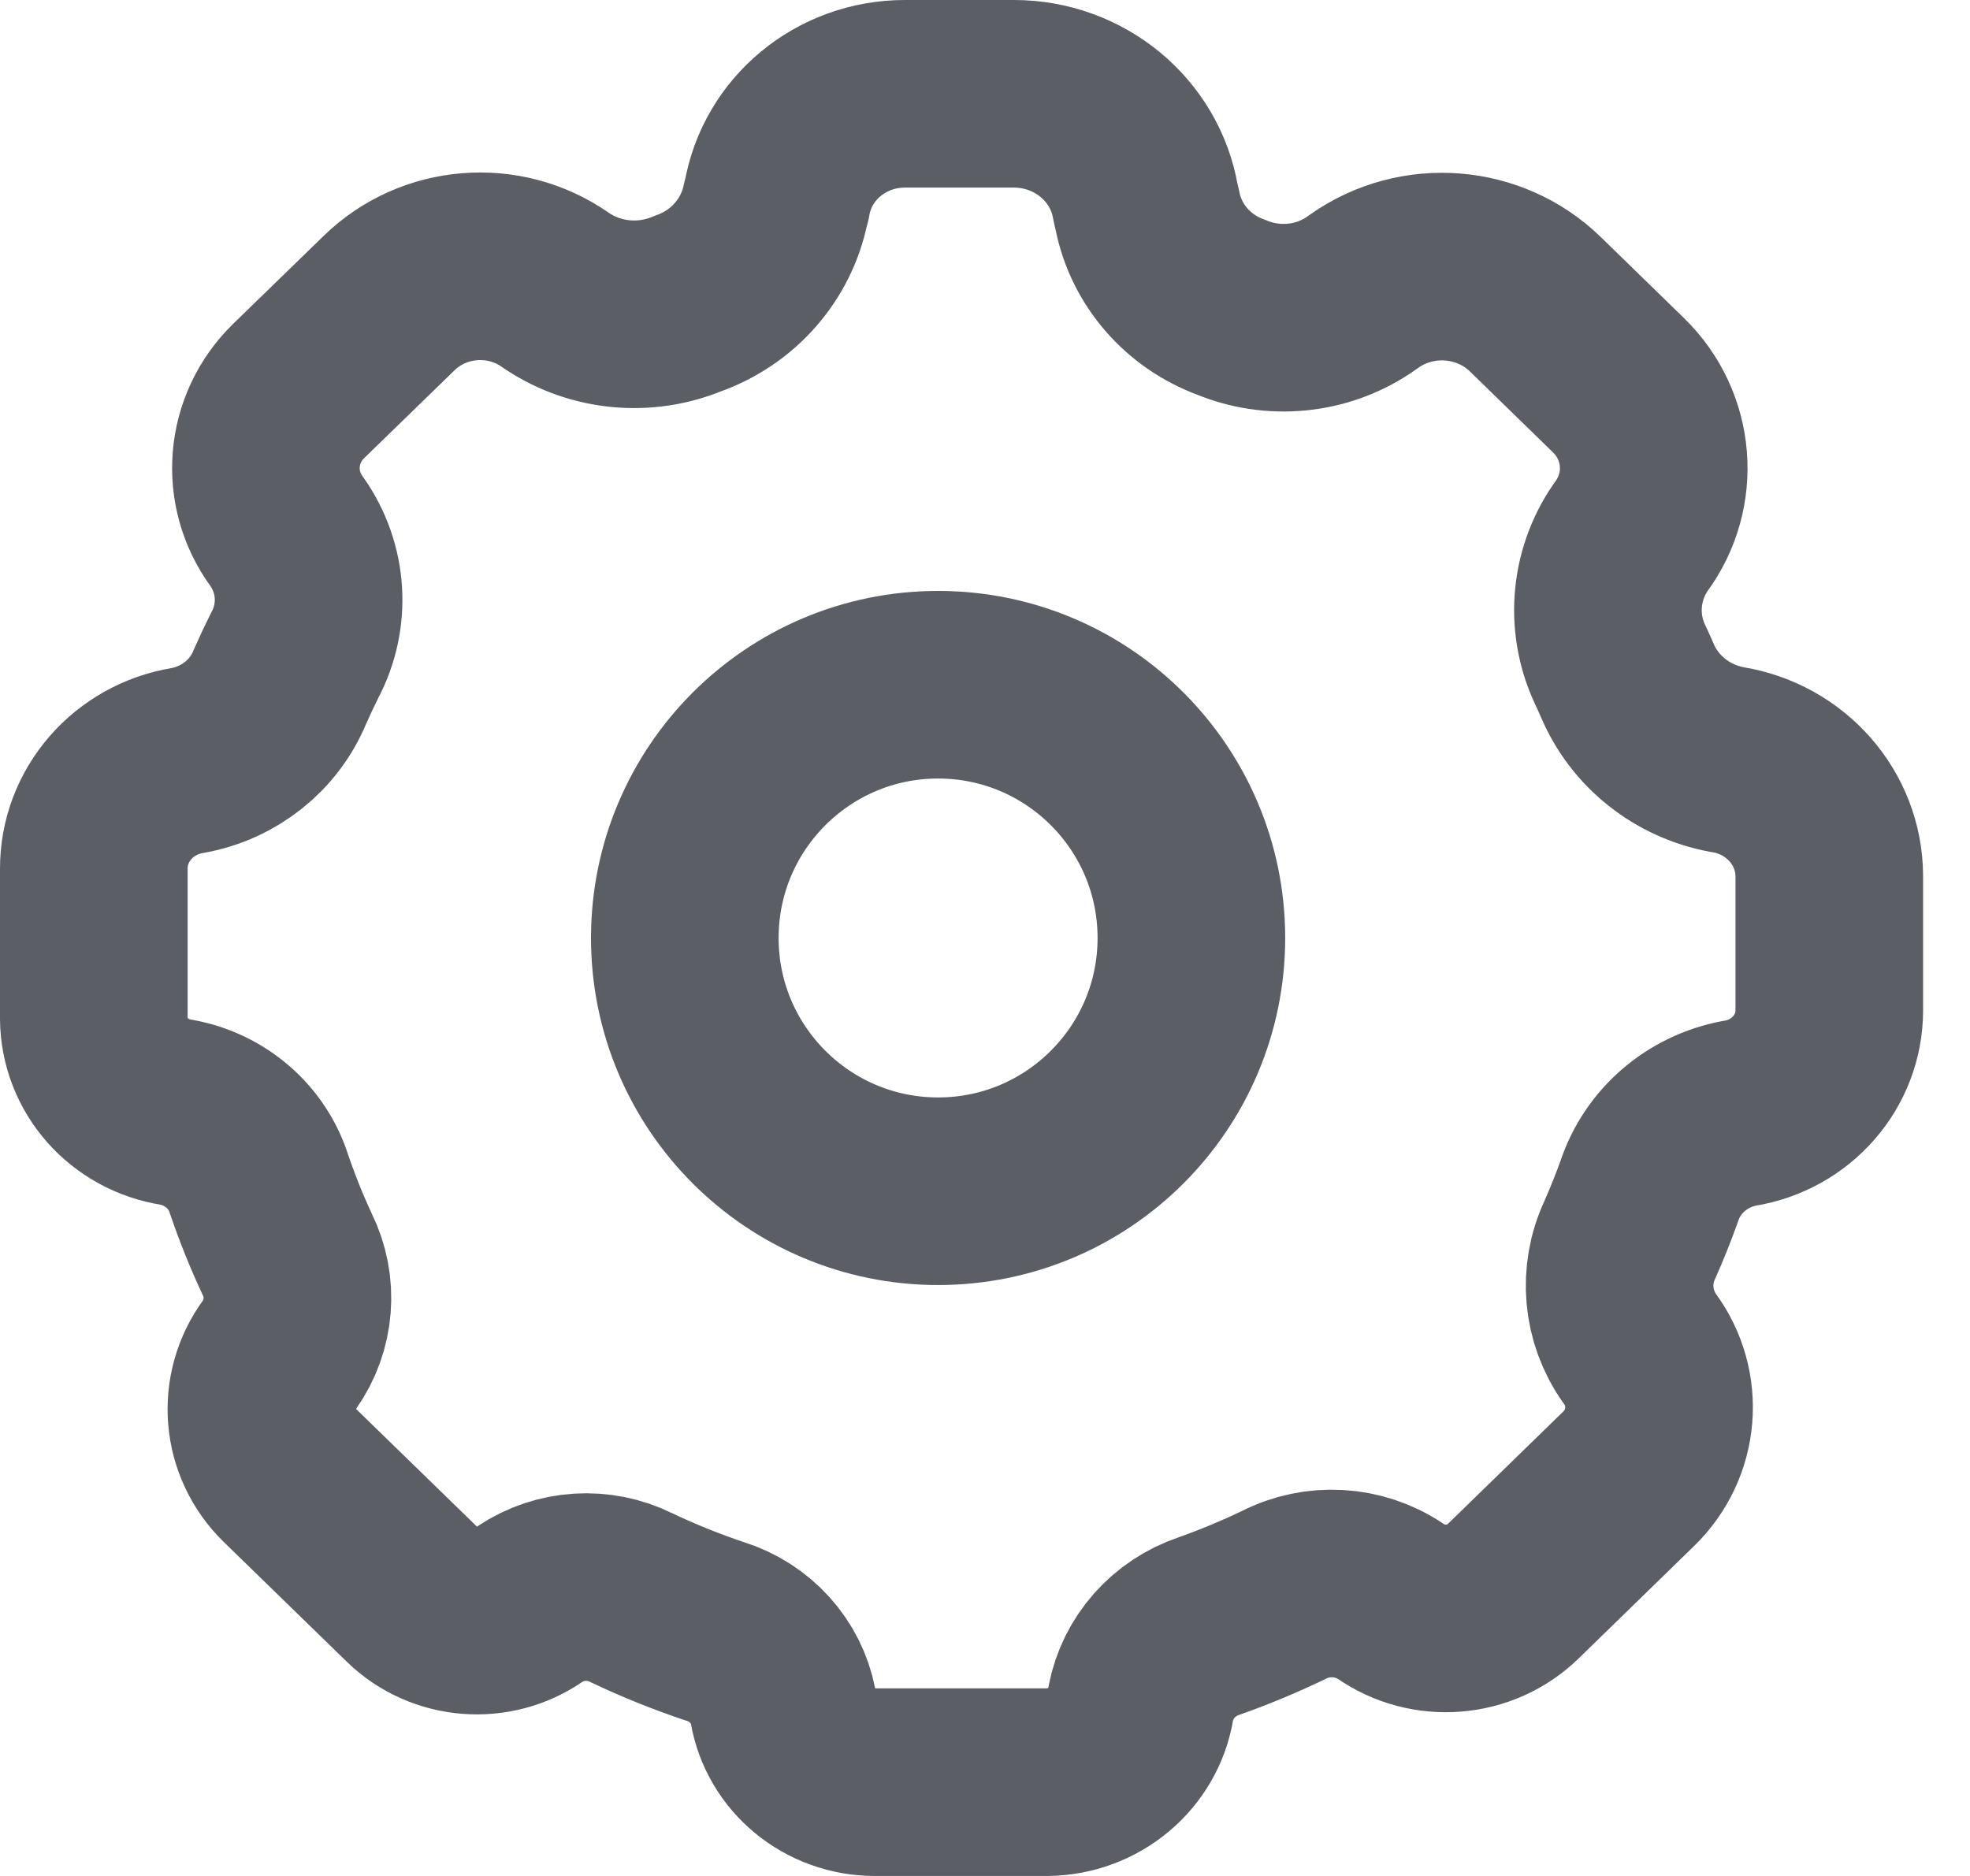
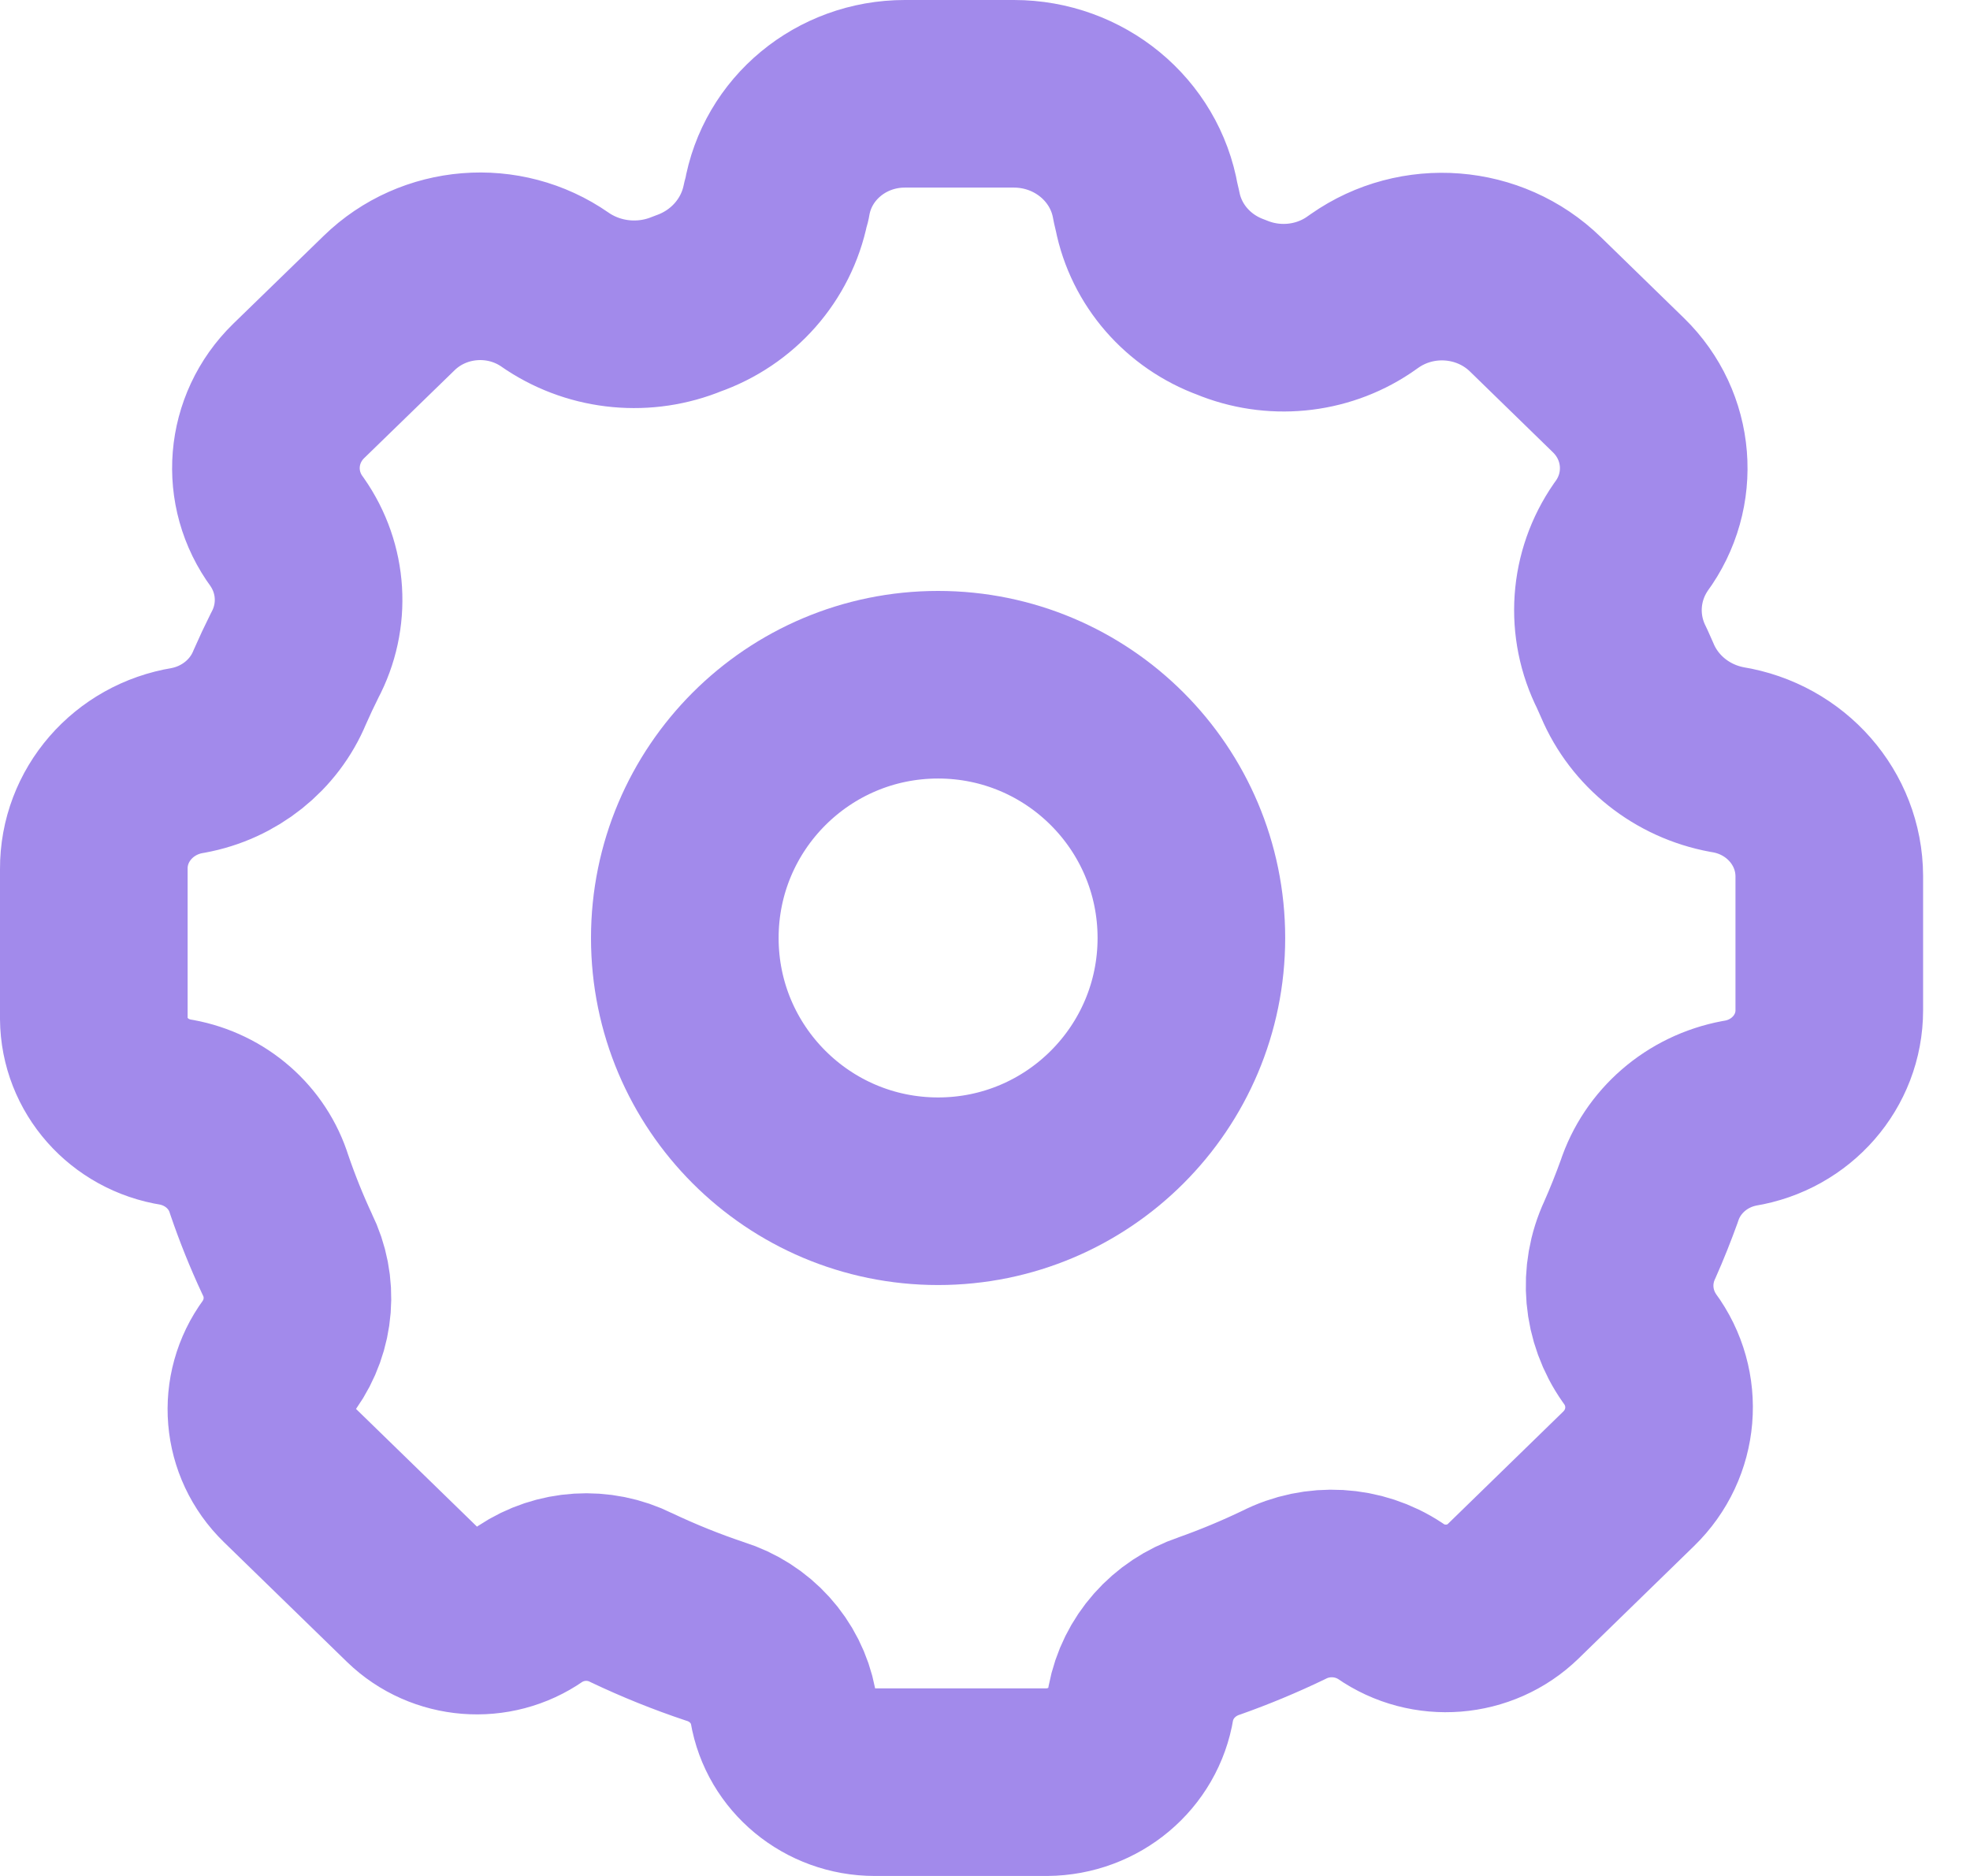
<svg xmlns="http://www.w3.org/2000/svg" width="21" height="20" viewBox="0 0 21 20" fill="none">
-   <path fill-rule="evenodd" clip-rule="evenodd" d="M9.325 19C8.841 19 8.427 18.659 8.348 18.194C8.276 17.818 7.997 17.51 7.623 17.393C7.318 17.291 7.02 17.171 6.73 17.033C6.385 16.861 5.971 16.887 5.651 17.1C5.265 17.37 4.733 17.328 4.396 17.001L3.085 15.725C2.732 15.382 2.687 14.841 2.977 14.446C3.201 14.128 3.233 13.717 3.061 13.37C2.948 13.128 2.849 12.881 2.763 12.629C2.64 12.232 2.3 11.935 1.881 11.858C1.377 11.779 1.004 11.358 1 10.86V9.265C0.997 8.691 1.423 8.201 2.004 8.107C2.445 8.026 2.814 7.732 2.982 7.327C3.032 7.213 3.085 7.1 3.141 6.988C3.365 6.568 3.334 6.062 3.06 5.671C2.718 5.208 2.77 4.572 3.184 4.168L4.148 3.231C4.623 2.768 5.372 2.708 5.918 3.089L5.949 3.11C6.357 3.377 6.876 3.425 7.328 3.238C7.813 3.069 8.169 2.664 8.268 2.173L8.281 2.129C8.39 1.478 8.967 1 9.645 1H10.808C11.503 1 12.097 1.489 12.211 2.157L12.232 2.247C12.325 2.718 12.664 3.108 13.125 3.276C13.57 3.461 14.082 3.413 14.481 3.147L14.547 3.101C15.108 2.708 15.878 2.768 16.367 3.244L17.254 4.108C17.698 4.542 17.754 5.226 17.386 5.724C17.097 6.14 17.061 6.674 17.289 7.124L17.346 7.252C17.531 7.691 17.932 8.01 18.411 8.098C19.037 8.198 19.498 8.723 19.5 9.34V10.771C19.5 11.316 19.095 11.78 18.543 11.869C18.089 11.954 17.72 12.274 17.58 12.703C17.518 12.874 17.45 13.046 17.374 13.217C17.198 13.594 17.237 14.033 17.477 14.374C17.794 14.803 17.745 15.393 17.361 15.766L16.13 16.965C15.779 17.307 15.224 17.351 14.82 17.069C14.482 16.845 14.045 16.82 13.683 17.005C13.425 17.129 13.161 17.239 12.89 17.335C12.512 17.462 12.234 17.777 12.161 18.159C12.084 18.64 11.66 18.996 11.159 19H9.325Z" stroke="#5B5E64" stroke-width="2" stroke-linecap="round" stroke-linejoin="round" />
-   <path fill-rule="evenodd" clip-rule="evenodd" d="M12.7 10C12.7 11.491 11.491 12.7 10 12.7C8.509 12.7 7.3 11.491 7.3 10C7.3 8.509 8.509 7.3 10 7.3C11.491 7.3 12.7 8.509 12.7 10Z" stroke="#5B5E64" stroke-width="2" stroke-linecap="round" stroke-linejoin="round" />
+   <path fill-rule="evenodd" clip-rule="evenodd" d="M9.325 19C8.841 19 8.427 18.659 8.348 18.194C8.276 17.818 7.997 17.51 7.623 17.393C7.318 17.291 7.02 17.171 6.73 17.033C6.385 16.861 5.971 16.887 5.651 17.1C5.265 17.37 4.733 17.328 4.396 17.001L3.085 15.725C2.732 15.382 2.687 14.841 2.977 14.446C3.201 14.128 3.233 13.717 3.061 13.37C2.948 13.128 2.849 12.881 2.763 12.629C2.64 12.232 2.3 11.935 1.881 11.858C1.377 11.779 1.004 11.358 1 10.86V9.265C0.997 8.691 1.423 8.201 2.004 8.107C2.445 8.026 2.814 7.732 2.982 7.327C3.032 7.213 3.085 7.1 3.141 6.988C3.365 6.568 3.334 6.062 3.06 5.671C2.718 5.208 2.77 4.572 3.184 4.168L4.148 3.231C4.623 2.768 5.372 2.708 5.918 3.089L5.949 3.11C6.357 3.377 6.876 3.425 7.328 3.238C7.813 3.069 8.169 2.664 8.268 2.173L8.281 2.129C8.39 1.478 8.967 1 9.645 1H10.808C11.503 1 12.097 1.489 12.211 2.157L12.232 2.247C12.325 2.718 12.664 3.108 13.125 3.276C13.57 3.461 14.082 3.413 14.481 3.147L14.547 3.101C15.108 2.708 15.878 2.768 16.367 3.244L17.254 4.108C17.698 4.542 17.754 5.226 17.386 5.724C17.097 6.14 17.061 6.674 17.289 7.124L17.346 7.252C17.531 7.691 17.932 8.01 18.411 8.098C19.037 8.198 19.498 8.723 19.5 9.34V10.771C19.5 11.316 19.095 11.78 18.543 11.869C18.089 11.954 17.72 12.274 17.58 12.703C17.518 12.874 17.45 13.046 17.374 13.217C17.198 13.594 17.237 14.033 17.477 14.374C17.794 14.803 17.745 15.393 17.361 15.766L16.13 16.965C15.779 17.307 15.224 17.351 14.82 17.069C14.482 16.845 14.045 16.82 13.683 17.005C13.425 17.129 13.161 17.239 12.89 17.335C12.512 17.462 12.234 17.777 12.161 18.159C12.084 18.64 11.66 18.996 11.159 19H9.325Z" stroke="#A28AEB" stroke-width="2" stroke-linecap="round" stroke-linejoin="round" />
+   <path fill-rule="evenodd" clip-rule="evenodd" d="M12.7 10C12.7 11.491 11.491 12.7 10 12.7C8.509 12.7 7.3 11.491 7.3 10C7.3 8.509 8.509 7.3 10 7.3C11.491 7.3 12.7 8.509 12.7 10Z" stroke="#A28AEB" stroke-width="2" stroke-linecap="round" stroke-linejoin="round" />
</svg>
